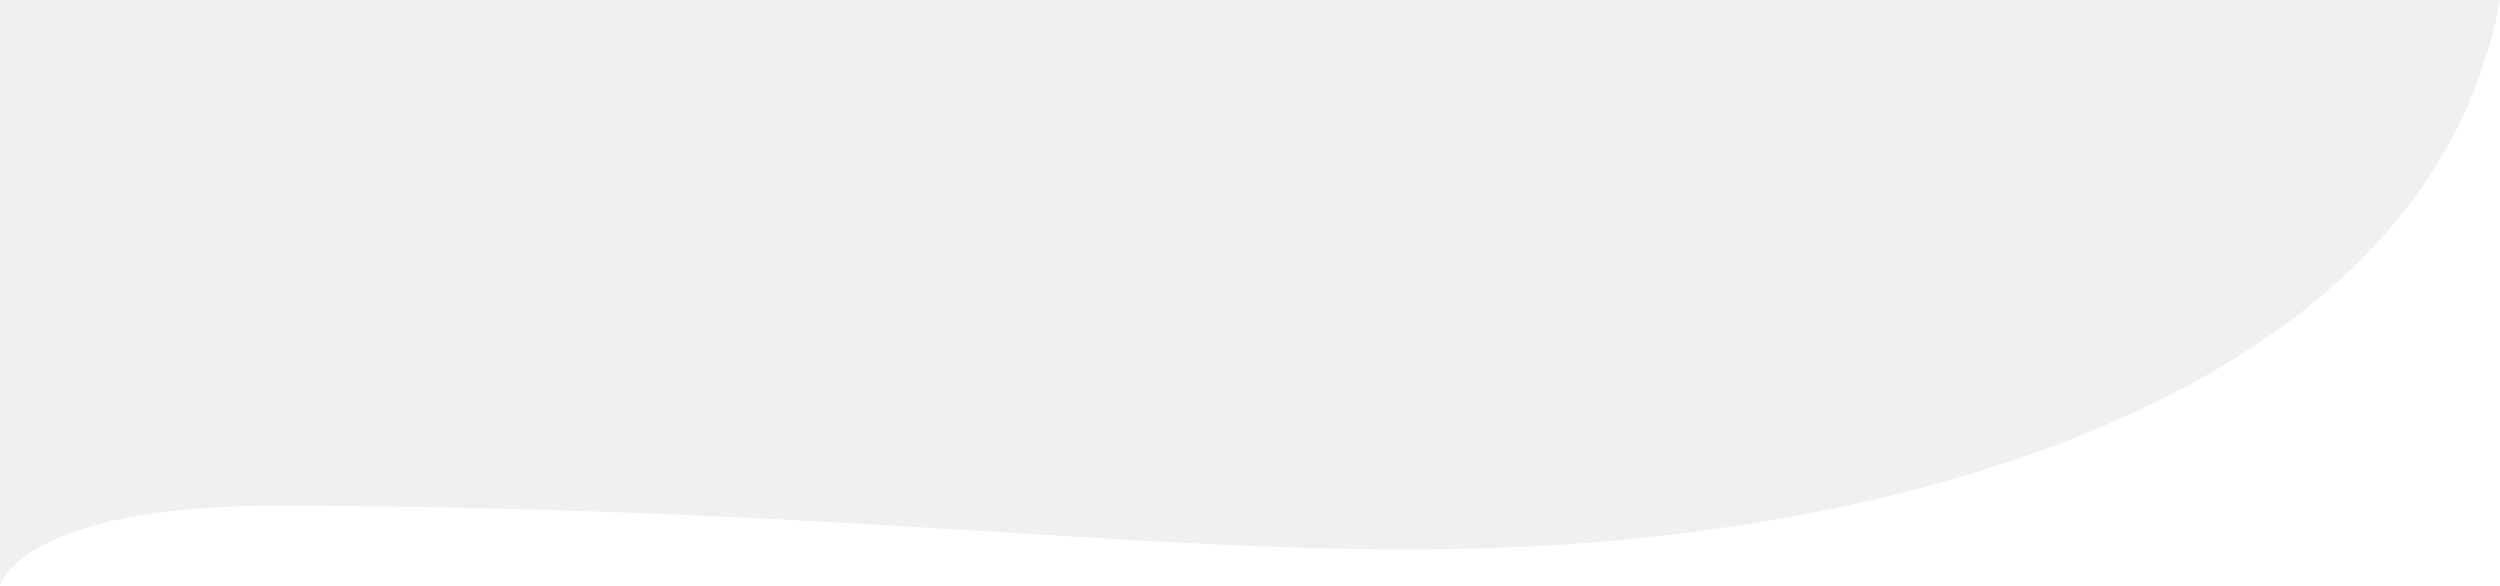
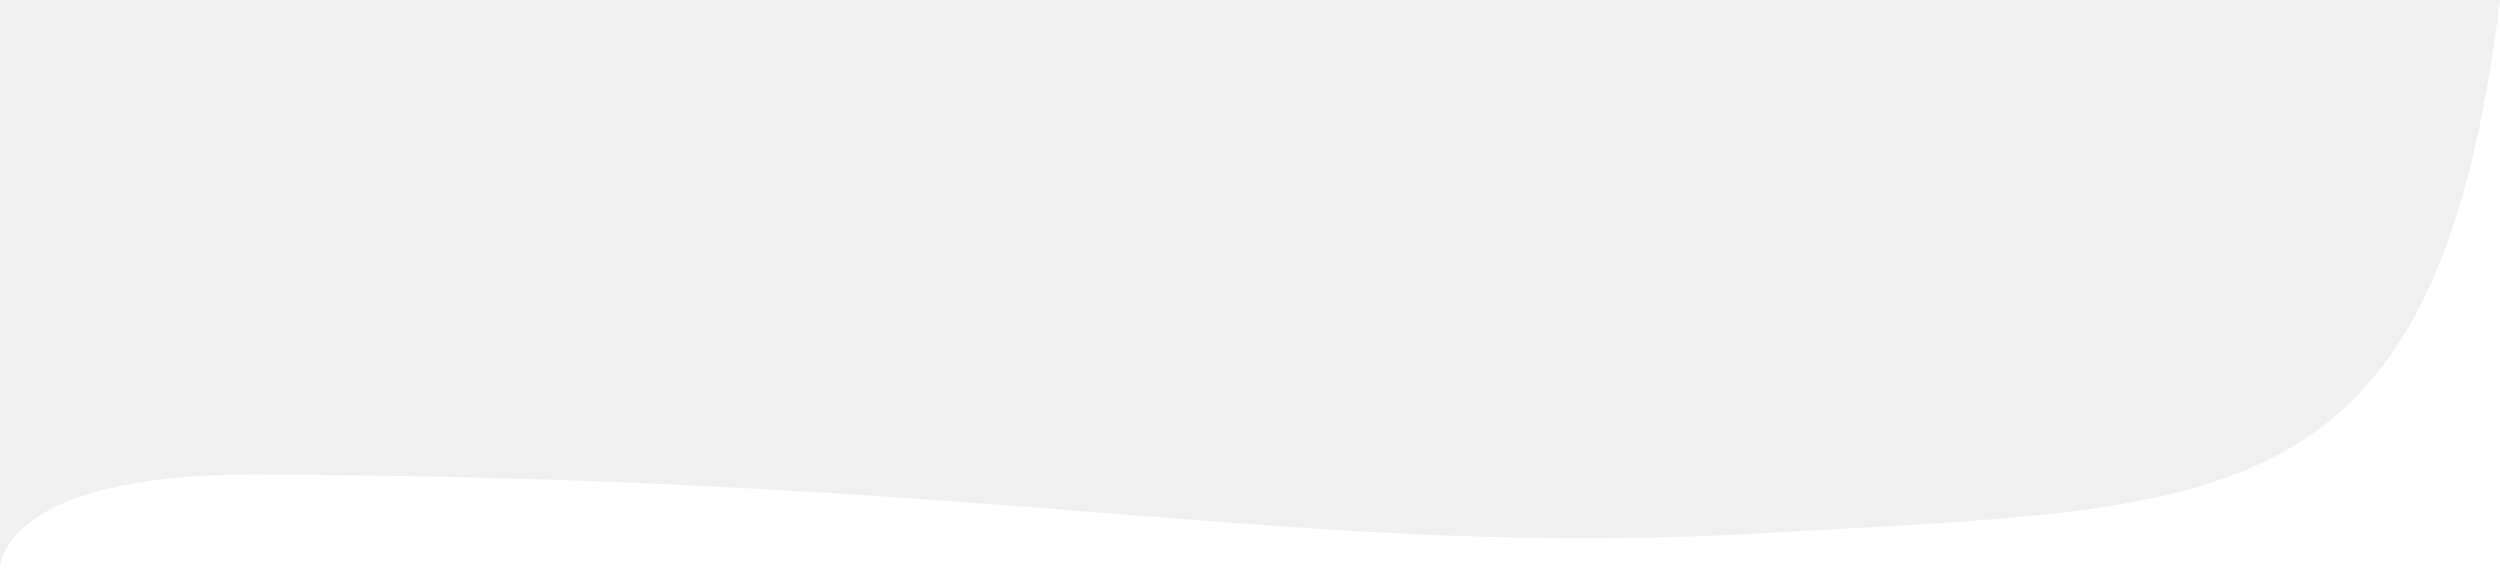
- <svg xmlns="http://www.w3.org/2000/svg" id="Calque_1" viewBox="0 0 4609 1080">
+ <svg xmlns="http://www.w3.org/2000/svg" id="Calque_1" viewBox="0 0 3082 700">
  <defs>
    <style>.cls-1{fill:#fff;}</style>
  </defs>
-   <path class="cls-1" d="m4609,.31c-118.49,646.72-882.79,873.75-1289.21,949-816.74,151.22-1392.91-14.03-2806.5-17C37.94,931.31-.47,1080.31-.47,1080.31c273.69,0,4608.65.12,4609.47,0" />
+   <path class="cls-1" d="m3082,0c-79.22,646.72-340,624-902,657-565.67,33.22-919.84-69.03-1865-72C-2.83,584,0,701,0,701c182.99,0,3081.45.12,3082,0" />
</svg>
